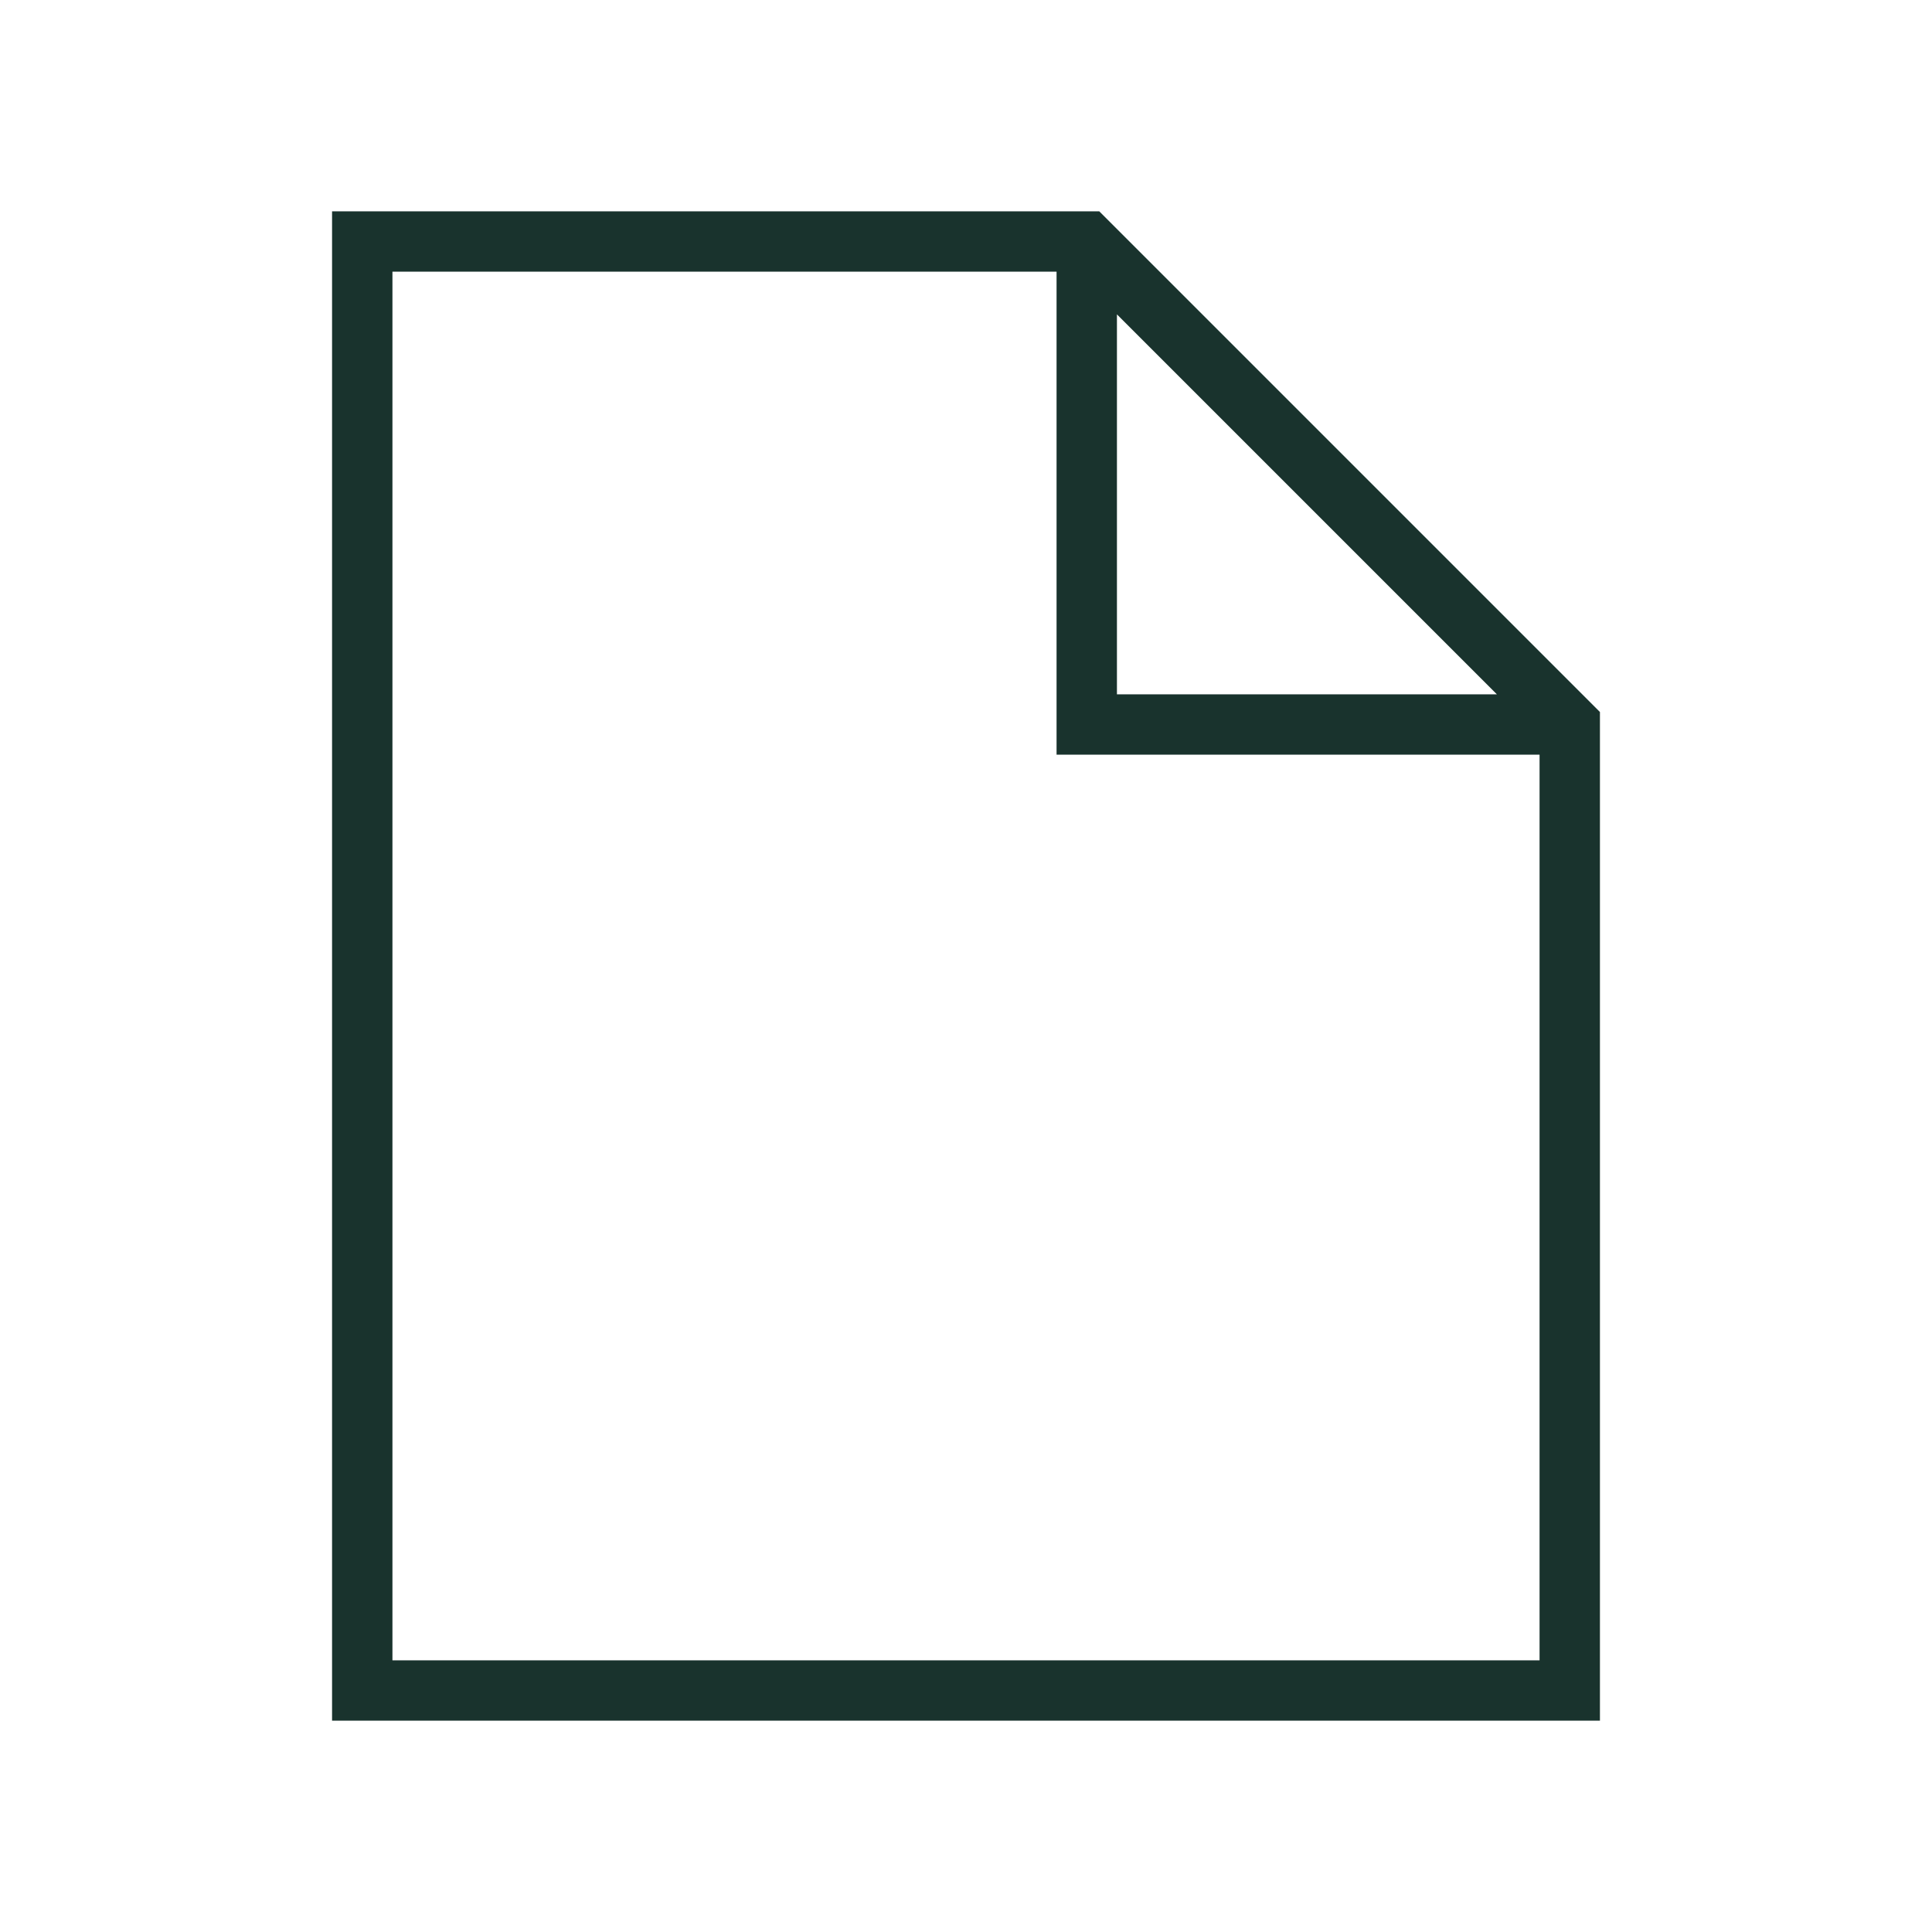
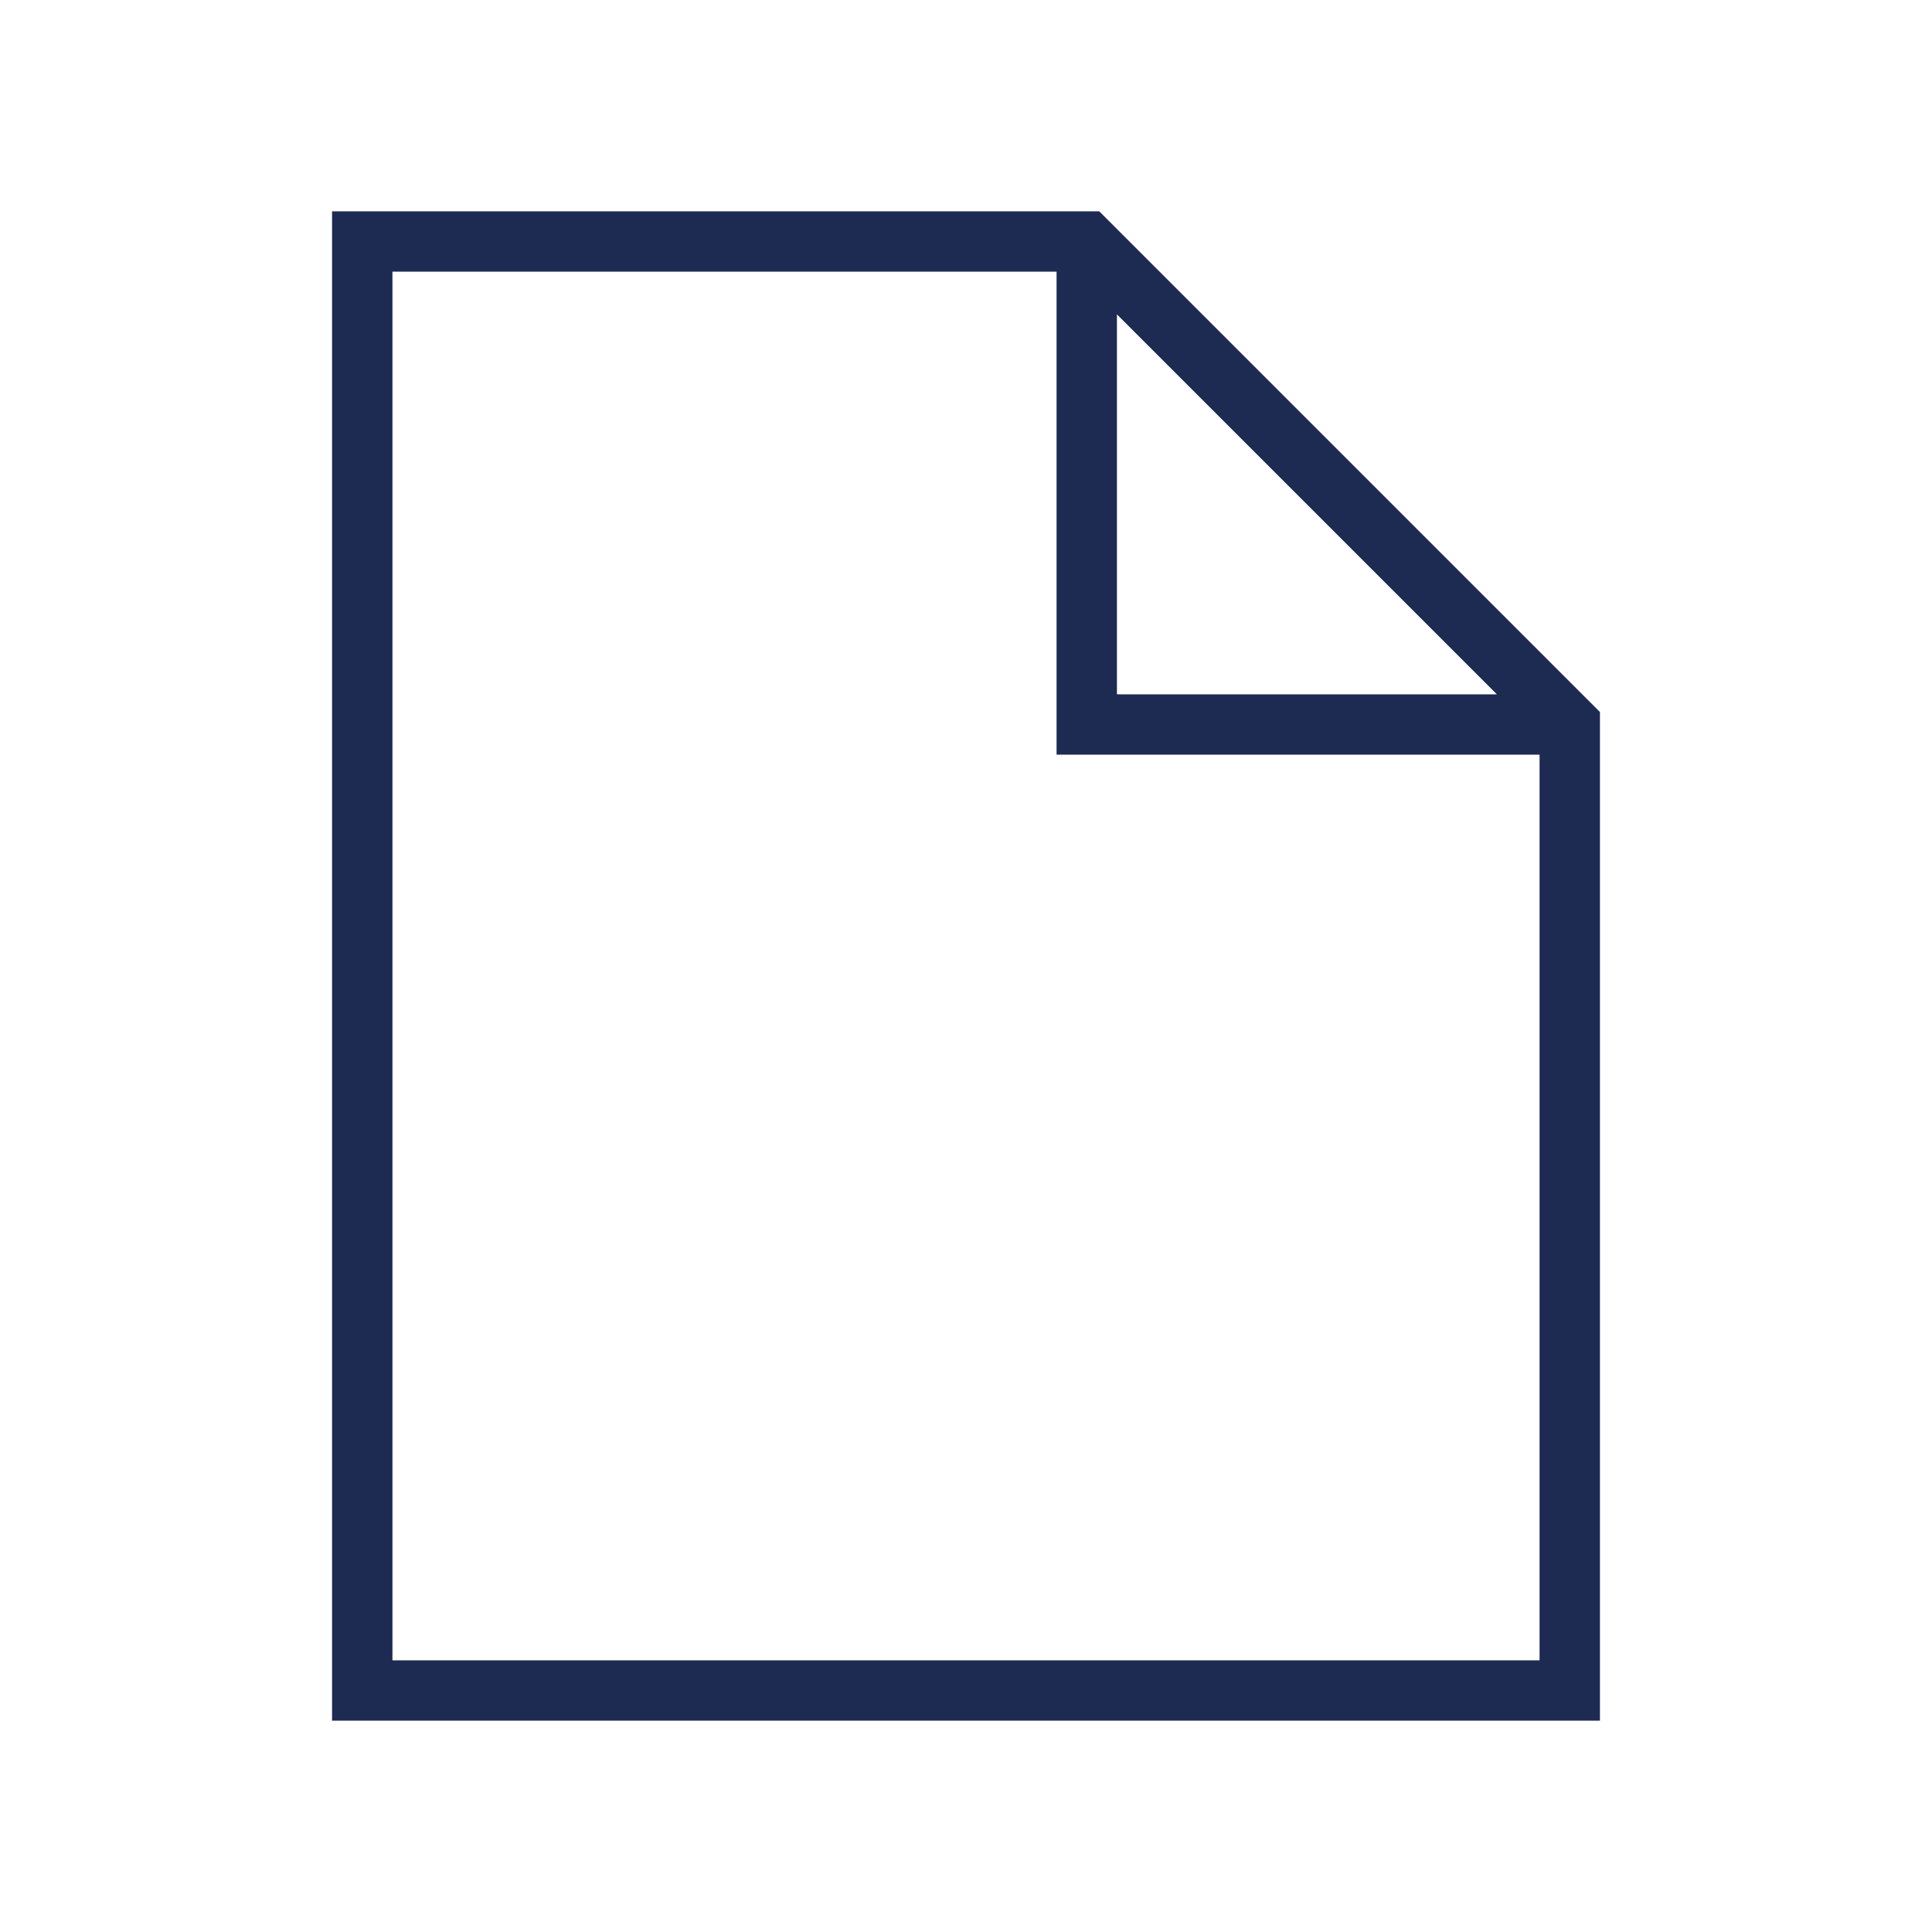
<svg xmlns="http://www.w3.org/2000/svg" width="64" height="64" viewBox="0 0 64 64">
  <clipPath id="box">
    <rect x="0" y="0" width="64" height="64" />
  </clipPath>
  <g clip-path="url(#box)">
-     <path transform="translate(0 0) scale(4)" d="M3 2H9L13 6V14H3ZM9 2V6H13" fill="none" stroke="#19332d" stroke-width="2" vector-effect="non-scaling-stroke" />
+     <path transform="translate(0 0) scale(4)" d="M3 2H9L13 6V14H3ZM9 2V6H13" fill="none" stroke="#1d2b53" stroke-width="2" vector-effect="non-scaling-stroke" />
  </g>
</svg>
